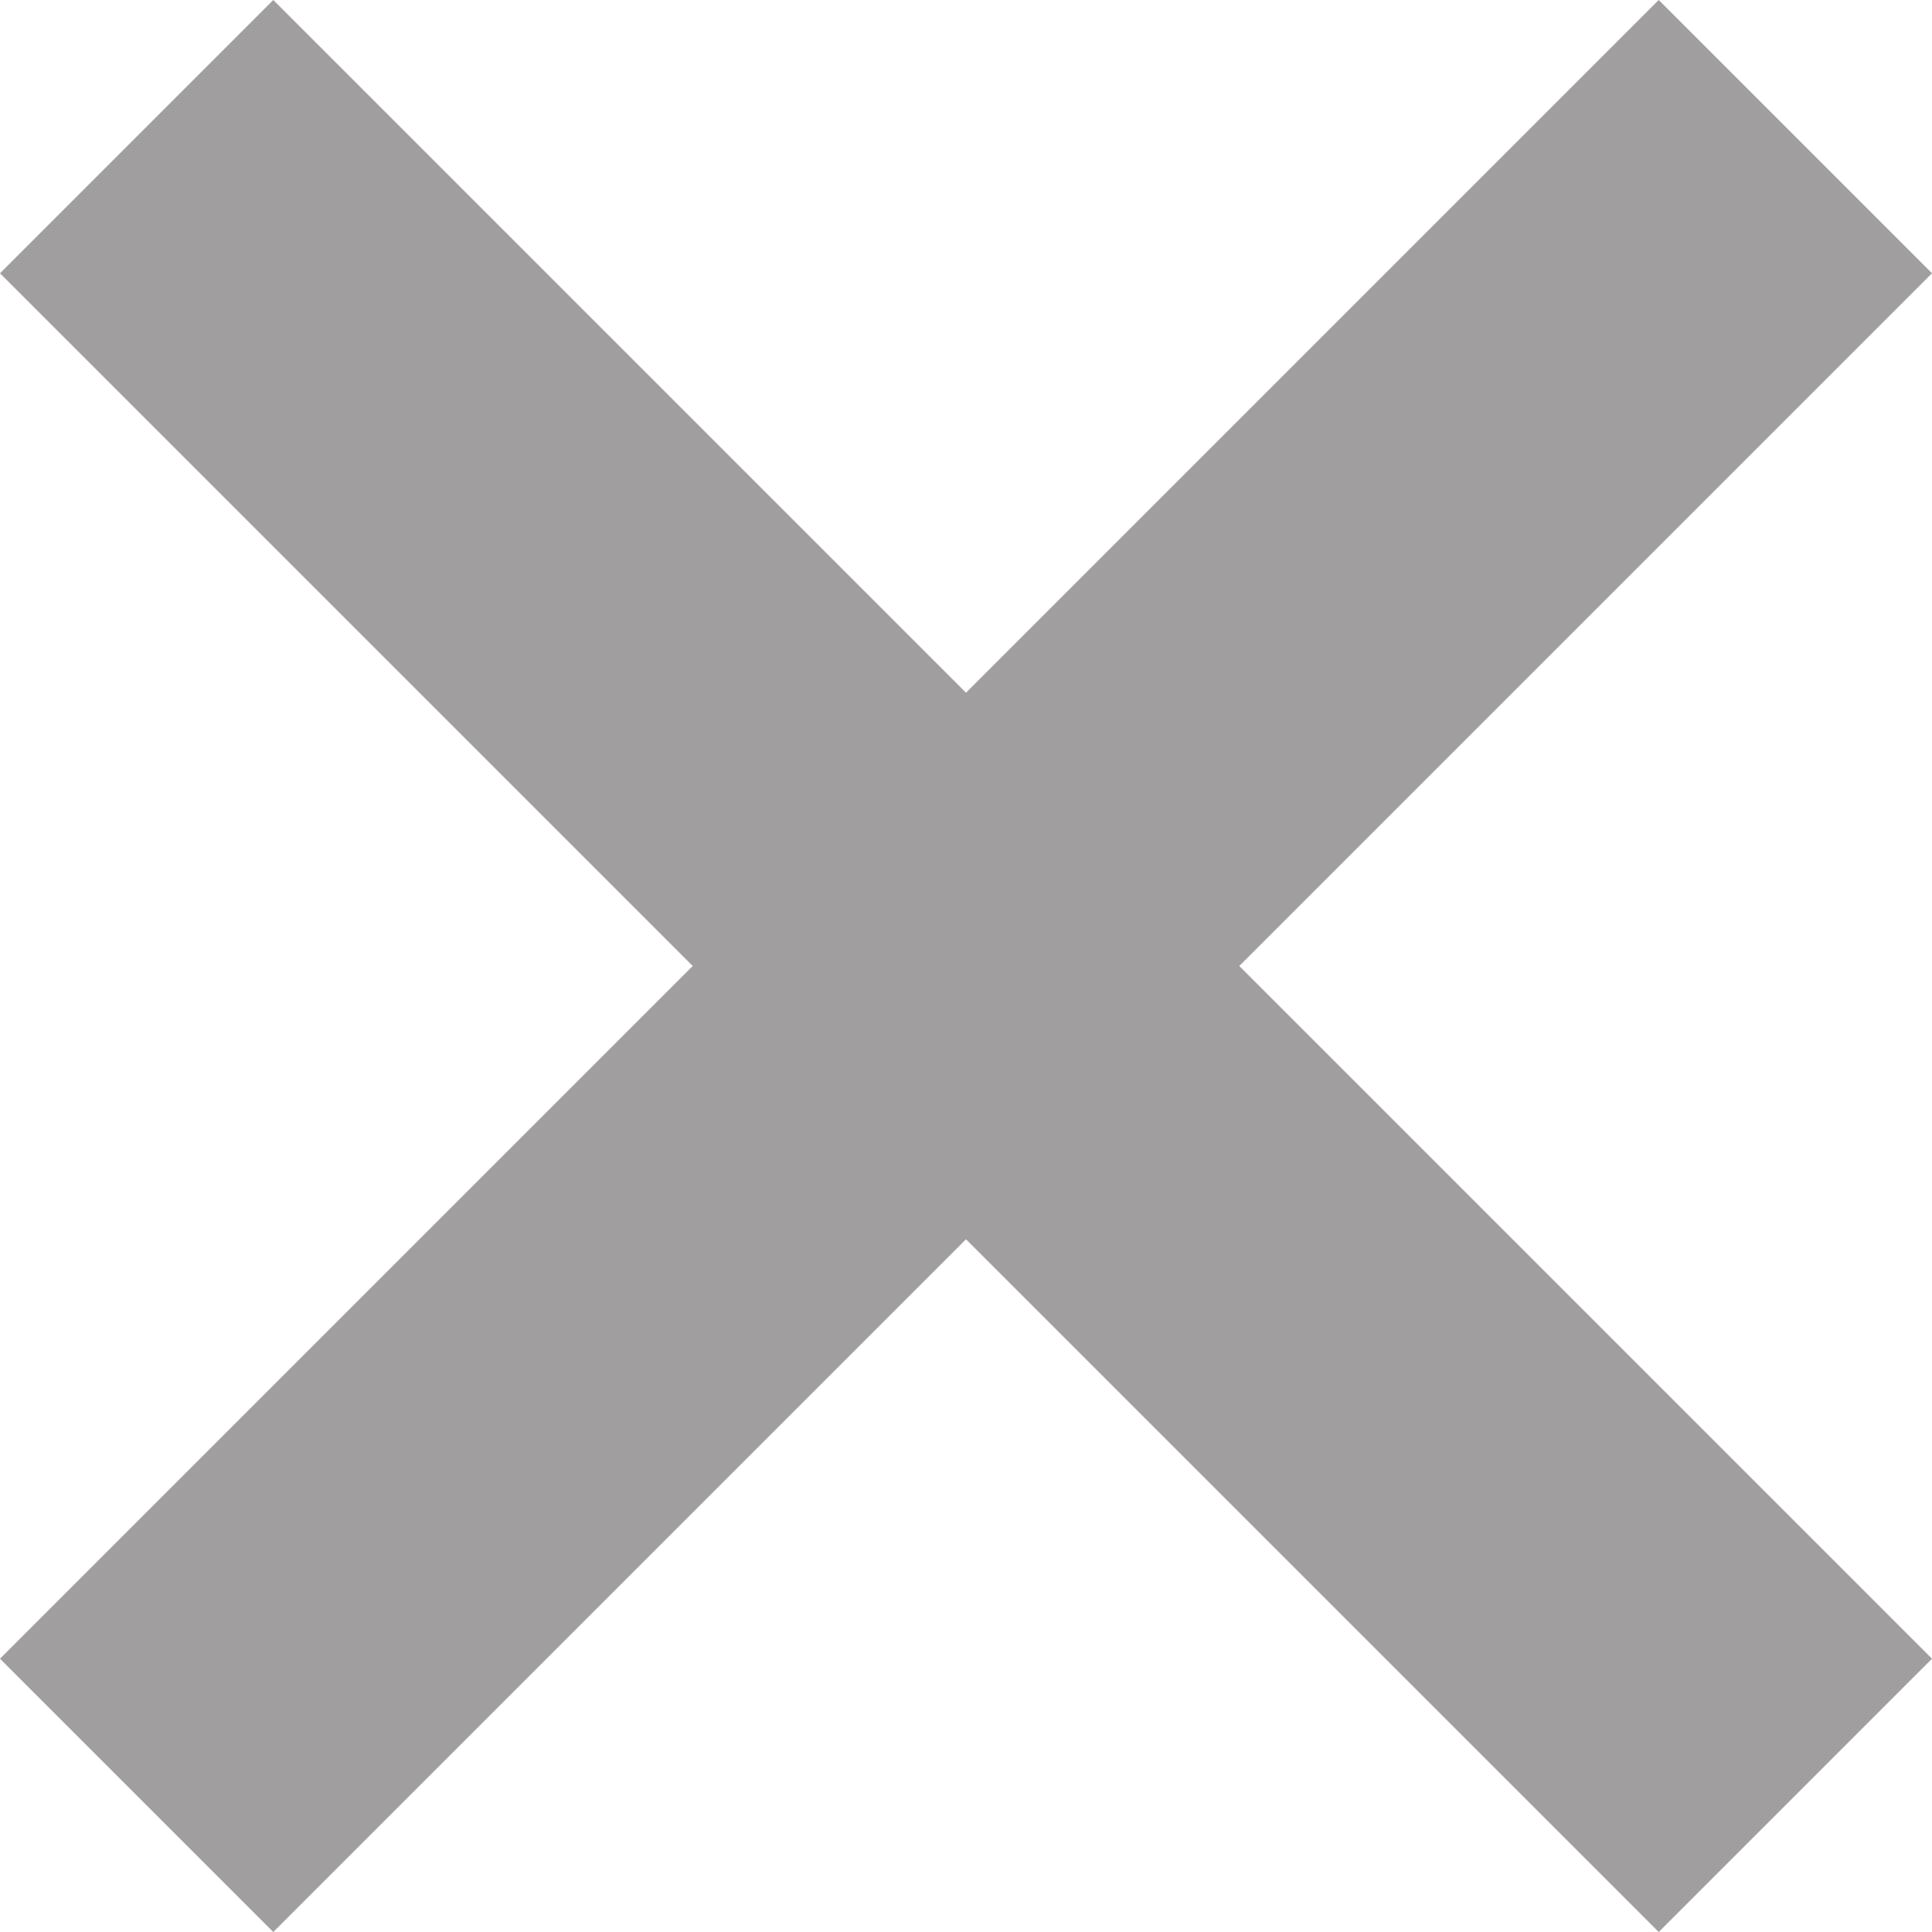
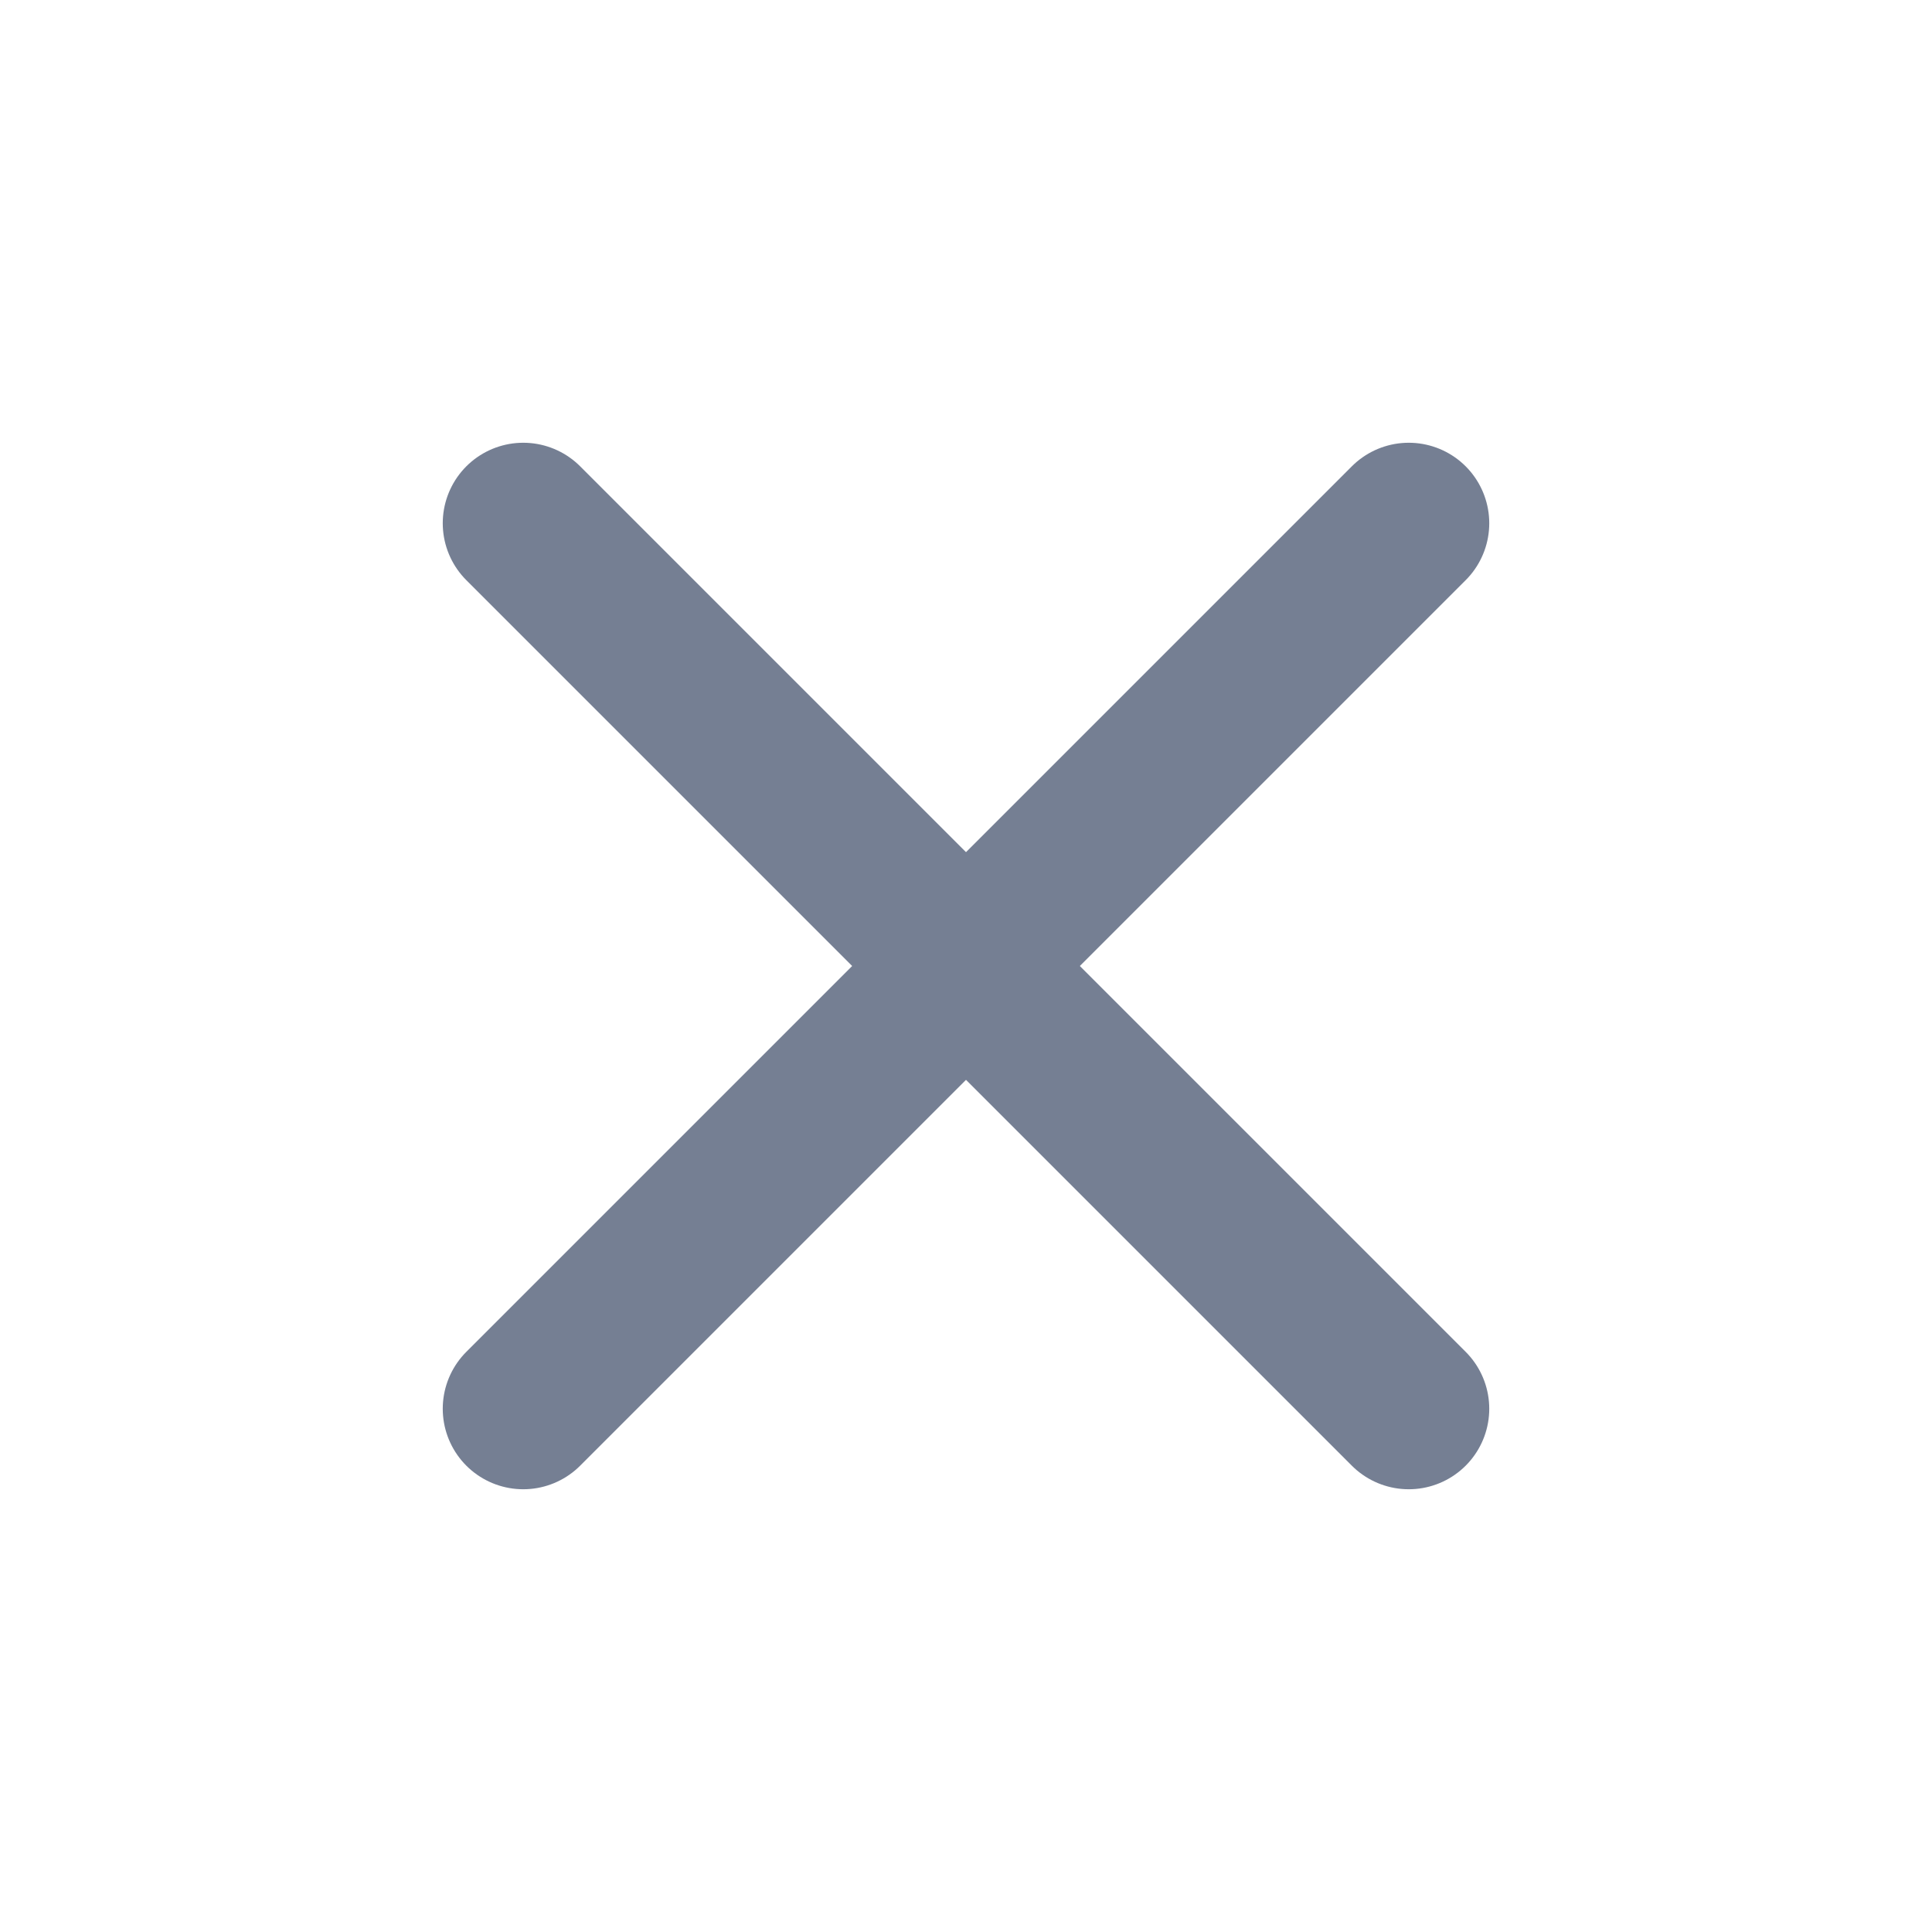
- <svg xmlns="http://www.w3.org/2000/svg" viewBox="0 0 9 9">
-   <path d="M 1.273,0 0,1.273 3.227,4.5 0,7.727 1.273,9 4.5,5.773 7.727,9 9,7.727 5.773,4.5 9,1.273 7.727,0 4.5,3.227" style="fill:#a09e9e;fill-opacity:1;stroke:none" />
+ <svg xmlns="http://www.w3.org/2000/svg" viewBox="0 0 24 24">
+   <path d="M6.5 6.5l11 11" fill="none" stroke="#757F93" stroke-width="2" stroke-linecap="round" stroke-linejoin="round" />
+   <path d="M17.5 6.5l-11 11" fill="none" stroke="#757F93" stroke-width="2" stroke-linecap="round" stroke-linejoin="round" />
</svg>
